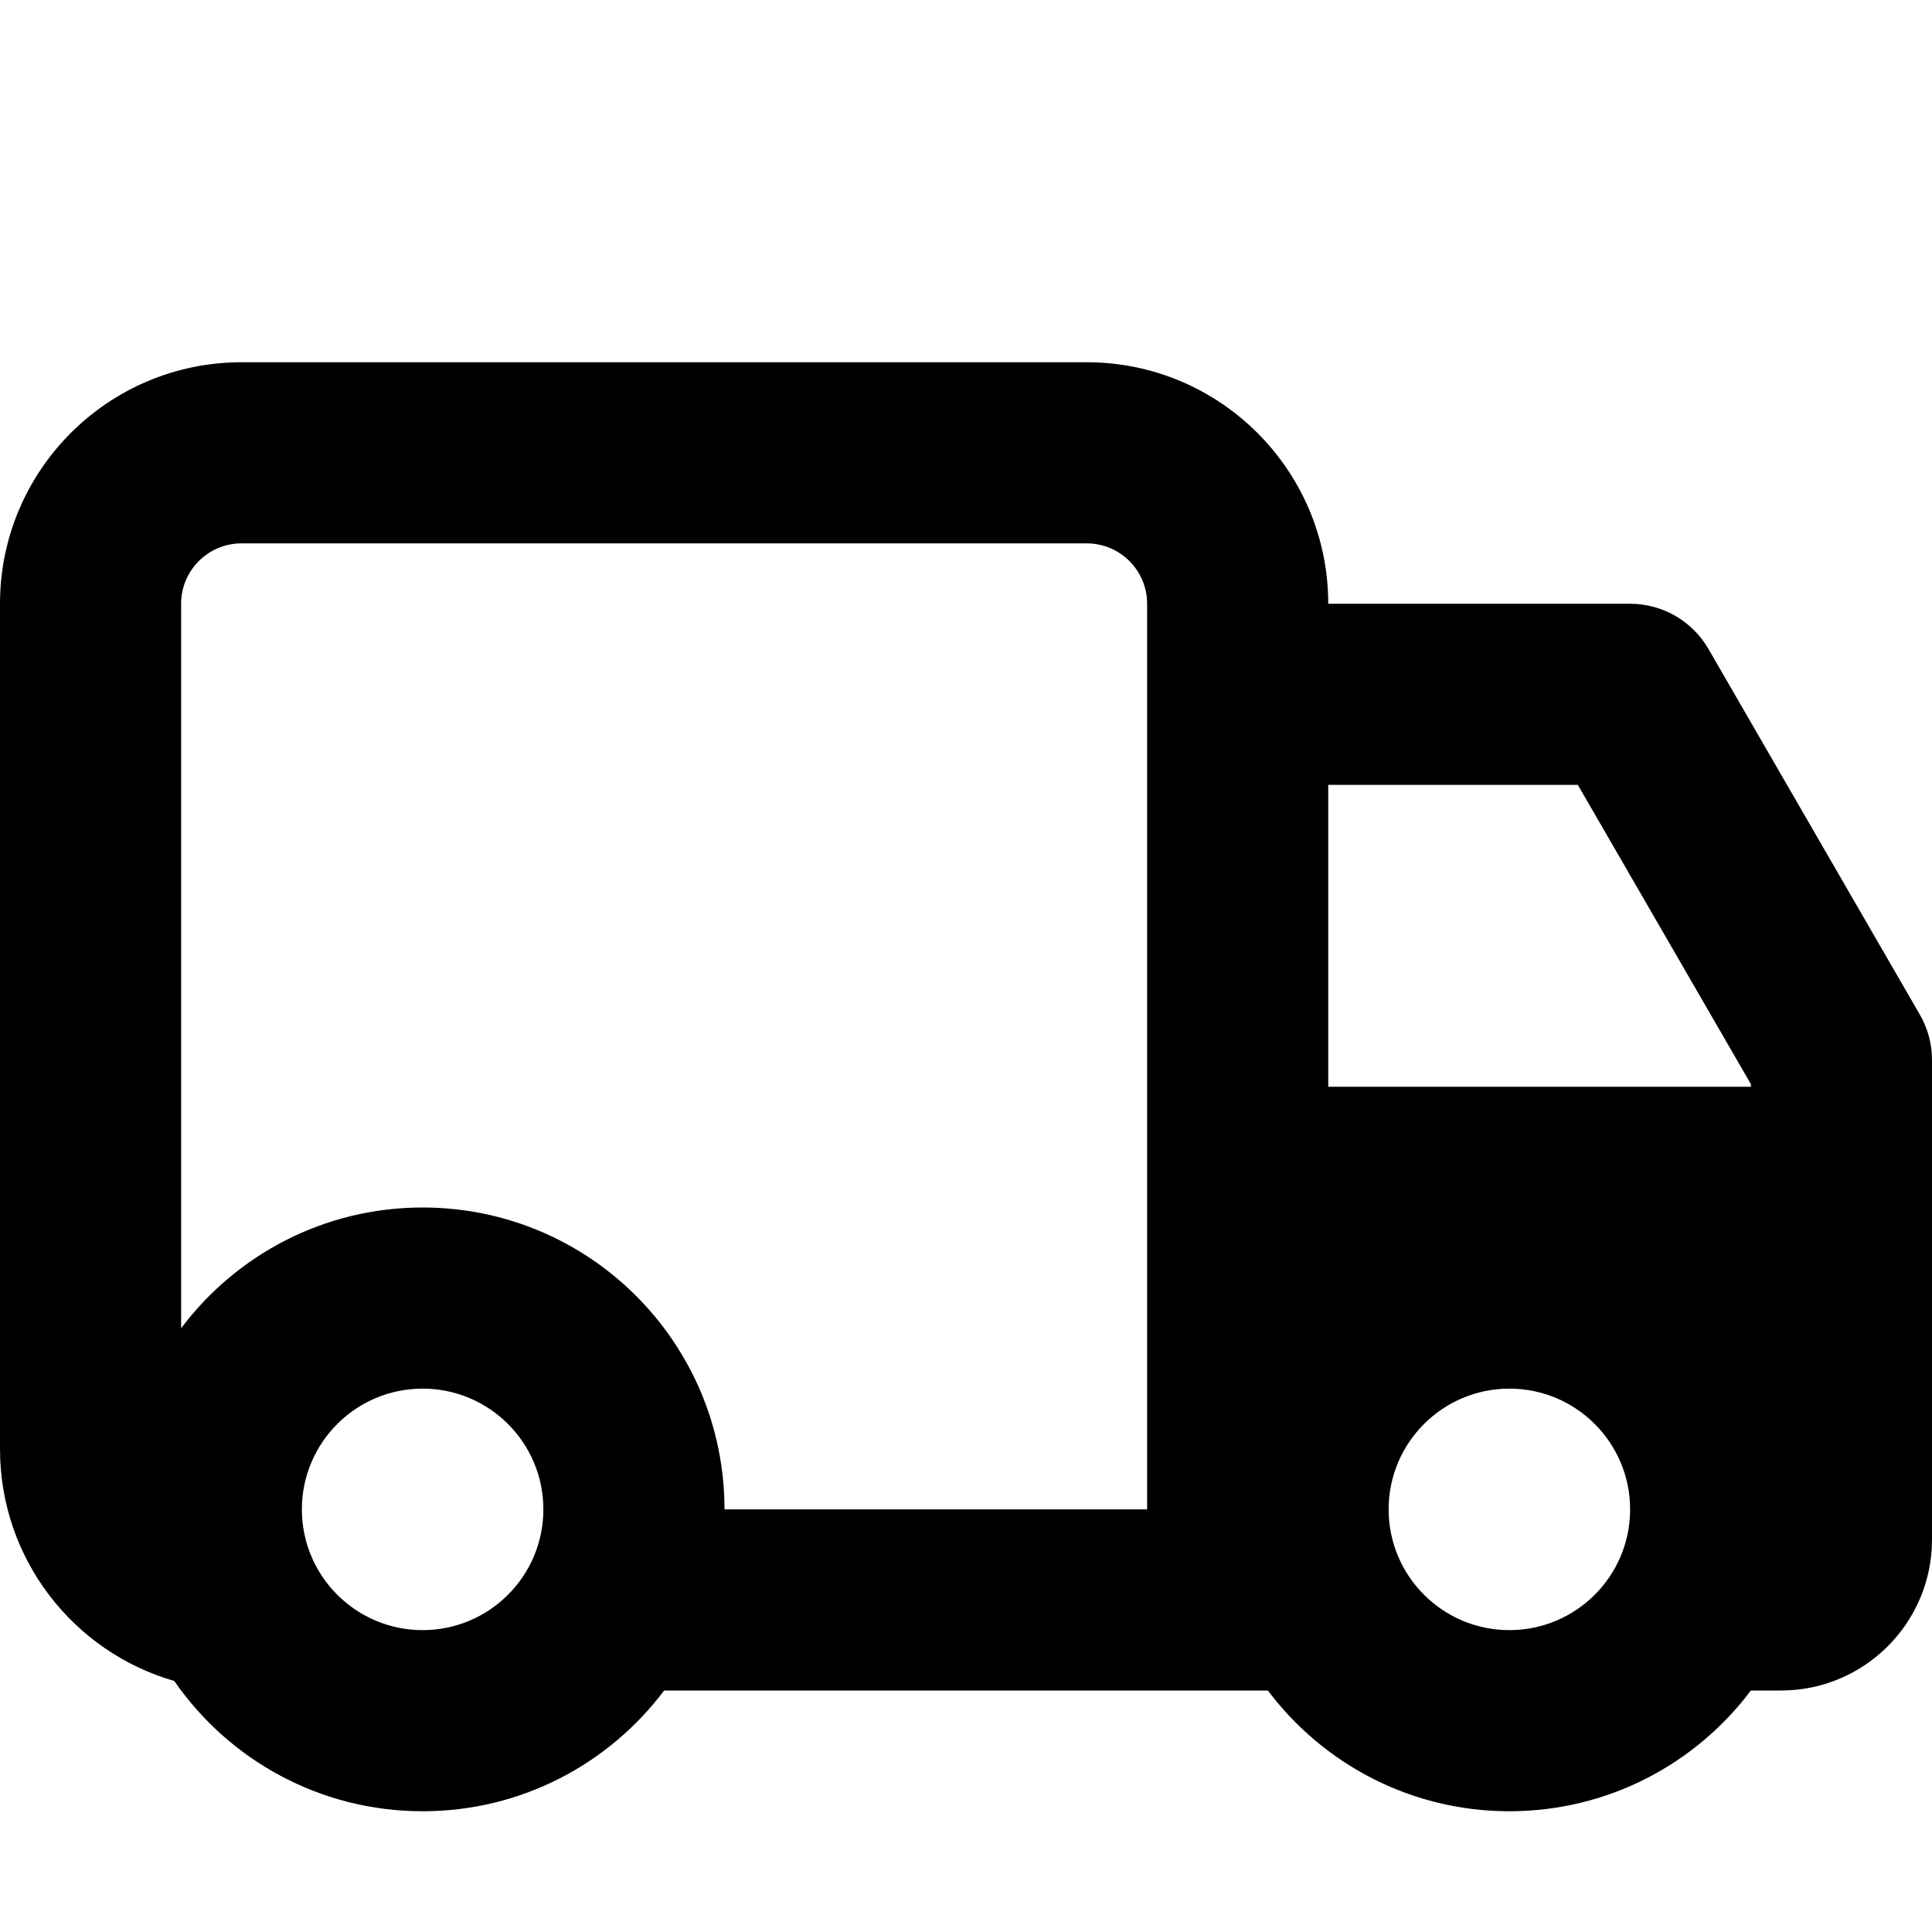
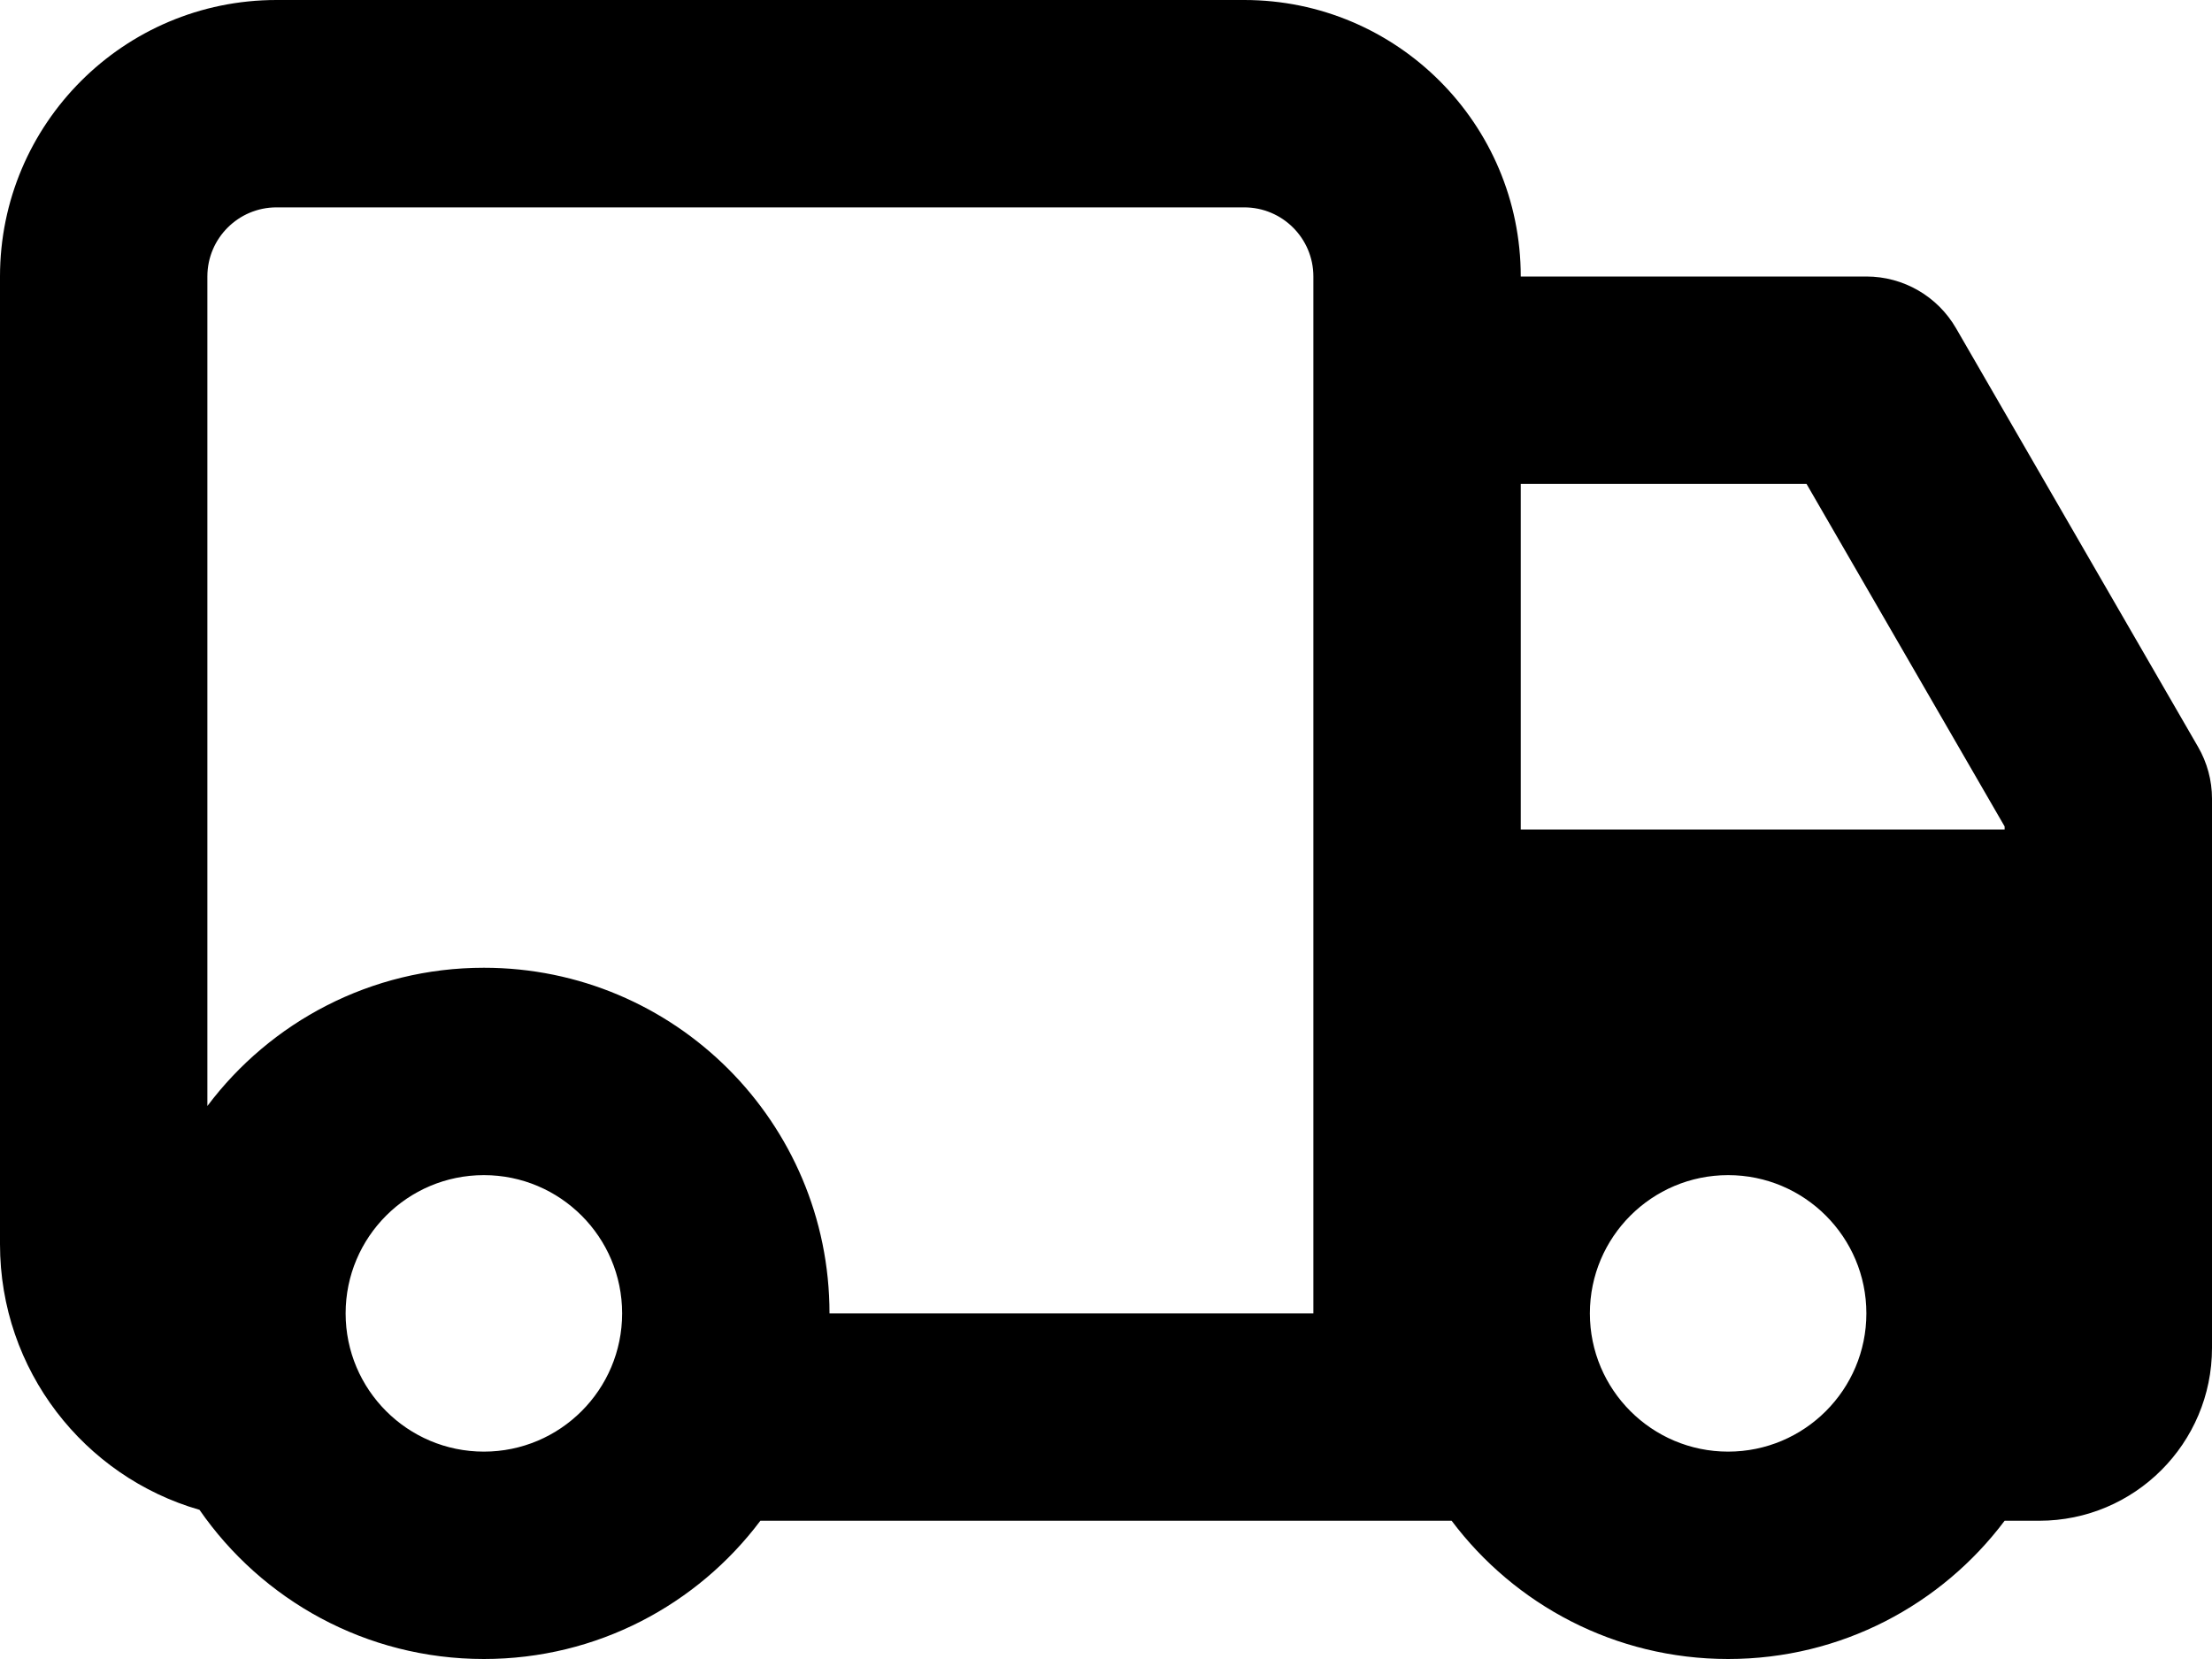
- <svg xmlns="http://www.w3.org/2000/svg" width="16" height="16" viewBox="0 0 16 16" fill="none">
+ <svg xmlns="http://www.w3.org/2000/svg" width="16" height="12" viewBox="0 3 16 12" fill="none">
  <path fill-rule="evenodd" clip-rule="evenodd" d="M10.5 14C10.956 14.607 11.682 15 12.5 15C13.318 15 14.044 14.607 14.5 14H14.75C15.44 14 16 13.44 16 12.75V8.777C16 8.645 15.965 8.516 15.899 8.402L14.149 5.375C14.015 5.143 13.768 5 13.5 5H11C11 3.896 10.104 3 9 3H2C0.896 3 0 3.896 0 5V12C0 12.911 0.609 13.681 1.443 13.921C1.894 14.573 2.647 15 3.5 15C4.318 15 5.044 14.607 5.5 14H10.5ZM2 4.5C1.724 4.5 1.5 4.724 1.5 5V11C1.956 10.393 2.682 10 3.5 10C4.881 10 6 11.119 6 12.5H9.5V5C9.5 4.724 9.276 4.5 9 4.5H2ZM14.5 9V8.978L13.067 6.5H11V9H14.5ZM2.5 12.5C2.5 11.948 2.948 11.5 3.5 11.5C4.052 11.5 4.5 11.948 4.5 12.5C4.5 13.052 4.052 13.5 3.5 13.5C2.948 13.5 2.5 13.052 2.5 12.5ZM11.5 12.5C11.5 11.948 11.948 11.5 12.5 11.5C13.052 11.5 13.5 11.948 13.5 12.5C13.5 13.052 13.052 13.5 12.5 13.5C11.948 13.5 11.5 13.052 11.5 12.5Z" fill="black" />
</svg>
